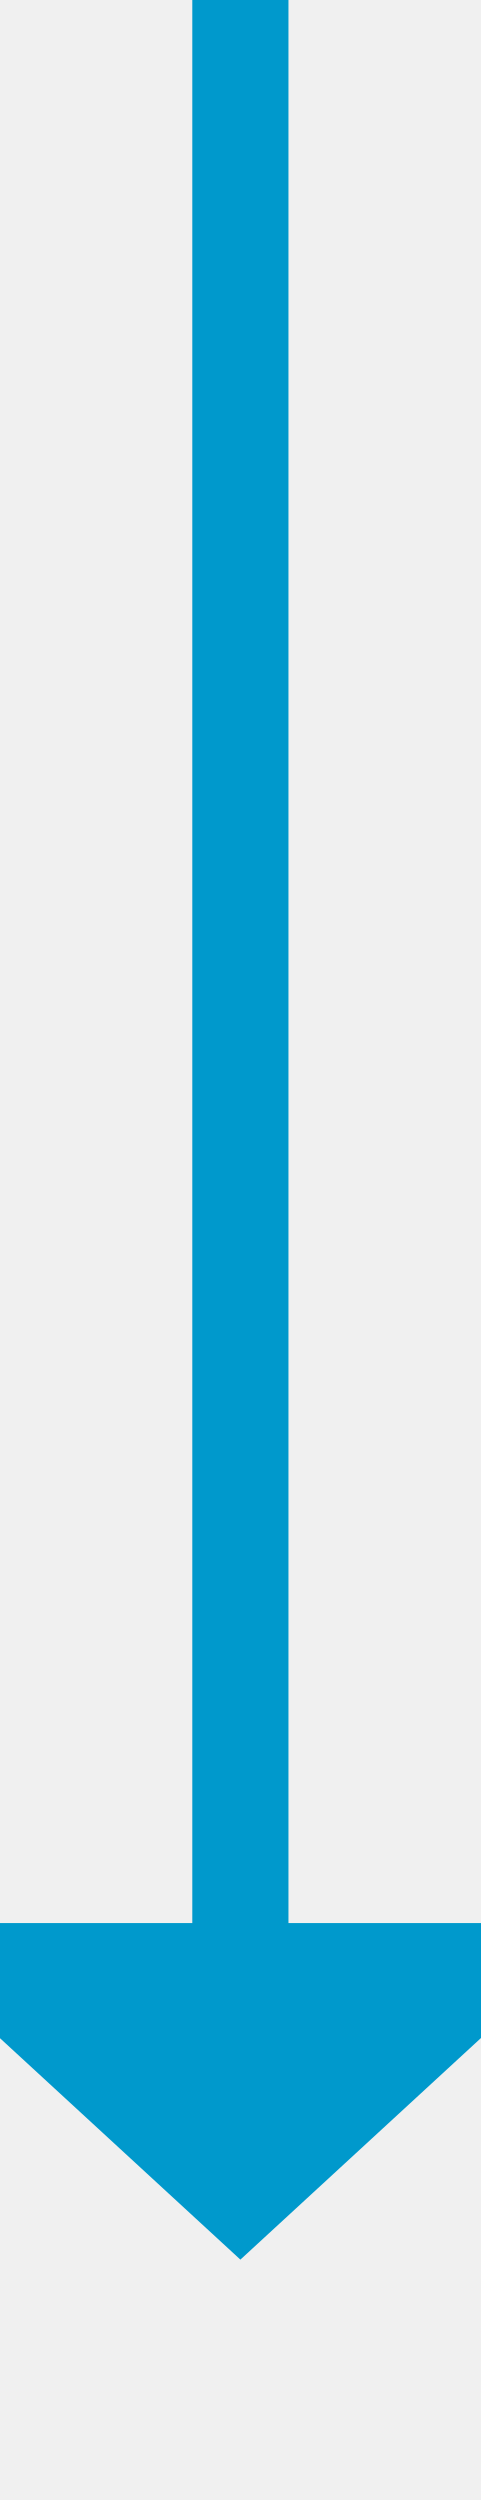
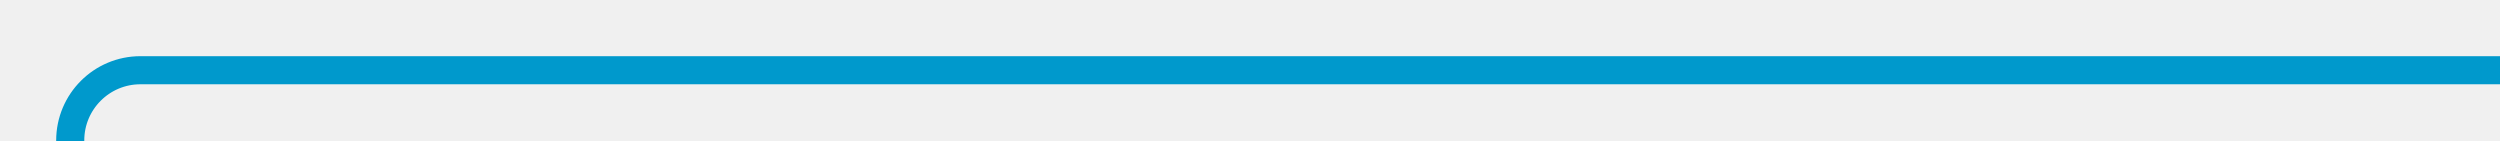
- <svg xmlns="http://www.w3.org/2000/svg" version="1.1" width="10px" height="52px" preserveAspectRatio="xMidYMin meet" viewBox="601 1652  8 52">
-   <path d="M 605 1652  L 605 1693  " stroke-width="2" stroke="#0099cc" fill="none" />
-   <path d="M 597.4 1692  L 605 1699  L 612.6 1692  L 597.4 1692  Z " fill-rule="nonzero" fill="#0099cc" stroke="none" />
+ <svg xmlns="http://www.w3.org/2000/svg" version="1.1" width="178px" height="10px" preserveAspectRatio="xMinYMid meet" viewBox="377 1509  178 8">
+   <defs>
+     <mask fill="white" id="clip135">
+       <path d="M 365 1724  L 399 1724  L 399 1752  L 365 1752  Z M 365 1510  L 555 1510  L 555 2147  L 365 2147  Z " fill-rule="evenodd" />
+     </mask>
+   </defs>
+   <path d="M 555 1513  L 387 1513  A 5 5 0 0 0 382 1518 L 382 2131  " stroke-width="2" stroke="#0099cc" fill="none" mask="url(#clip135)" />
+   <path d="M 374.4 2130  L 382 2137  L 389.6 2130  L 374.4 2130  Z " fill-rule="nonzero" fill="#0099cc" stroke="none" mask="url(#clip135)" />
</svg>
